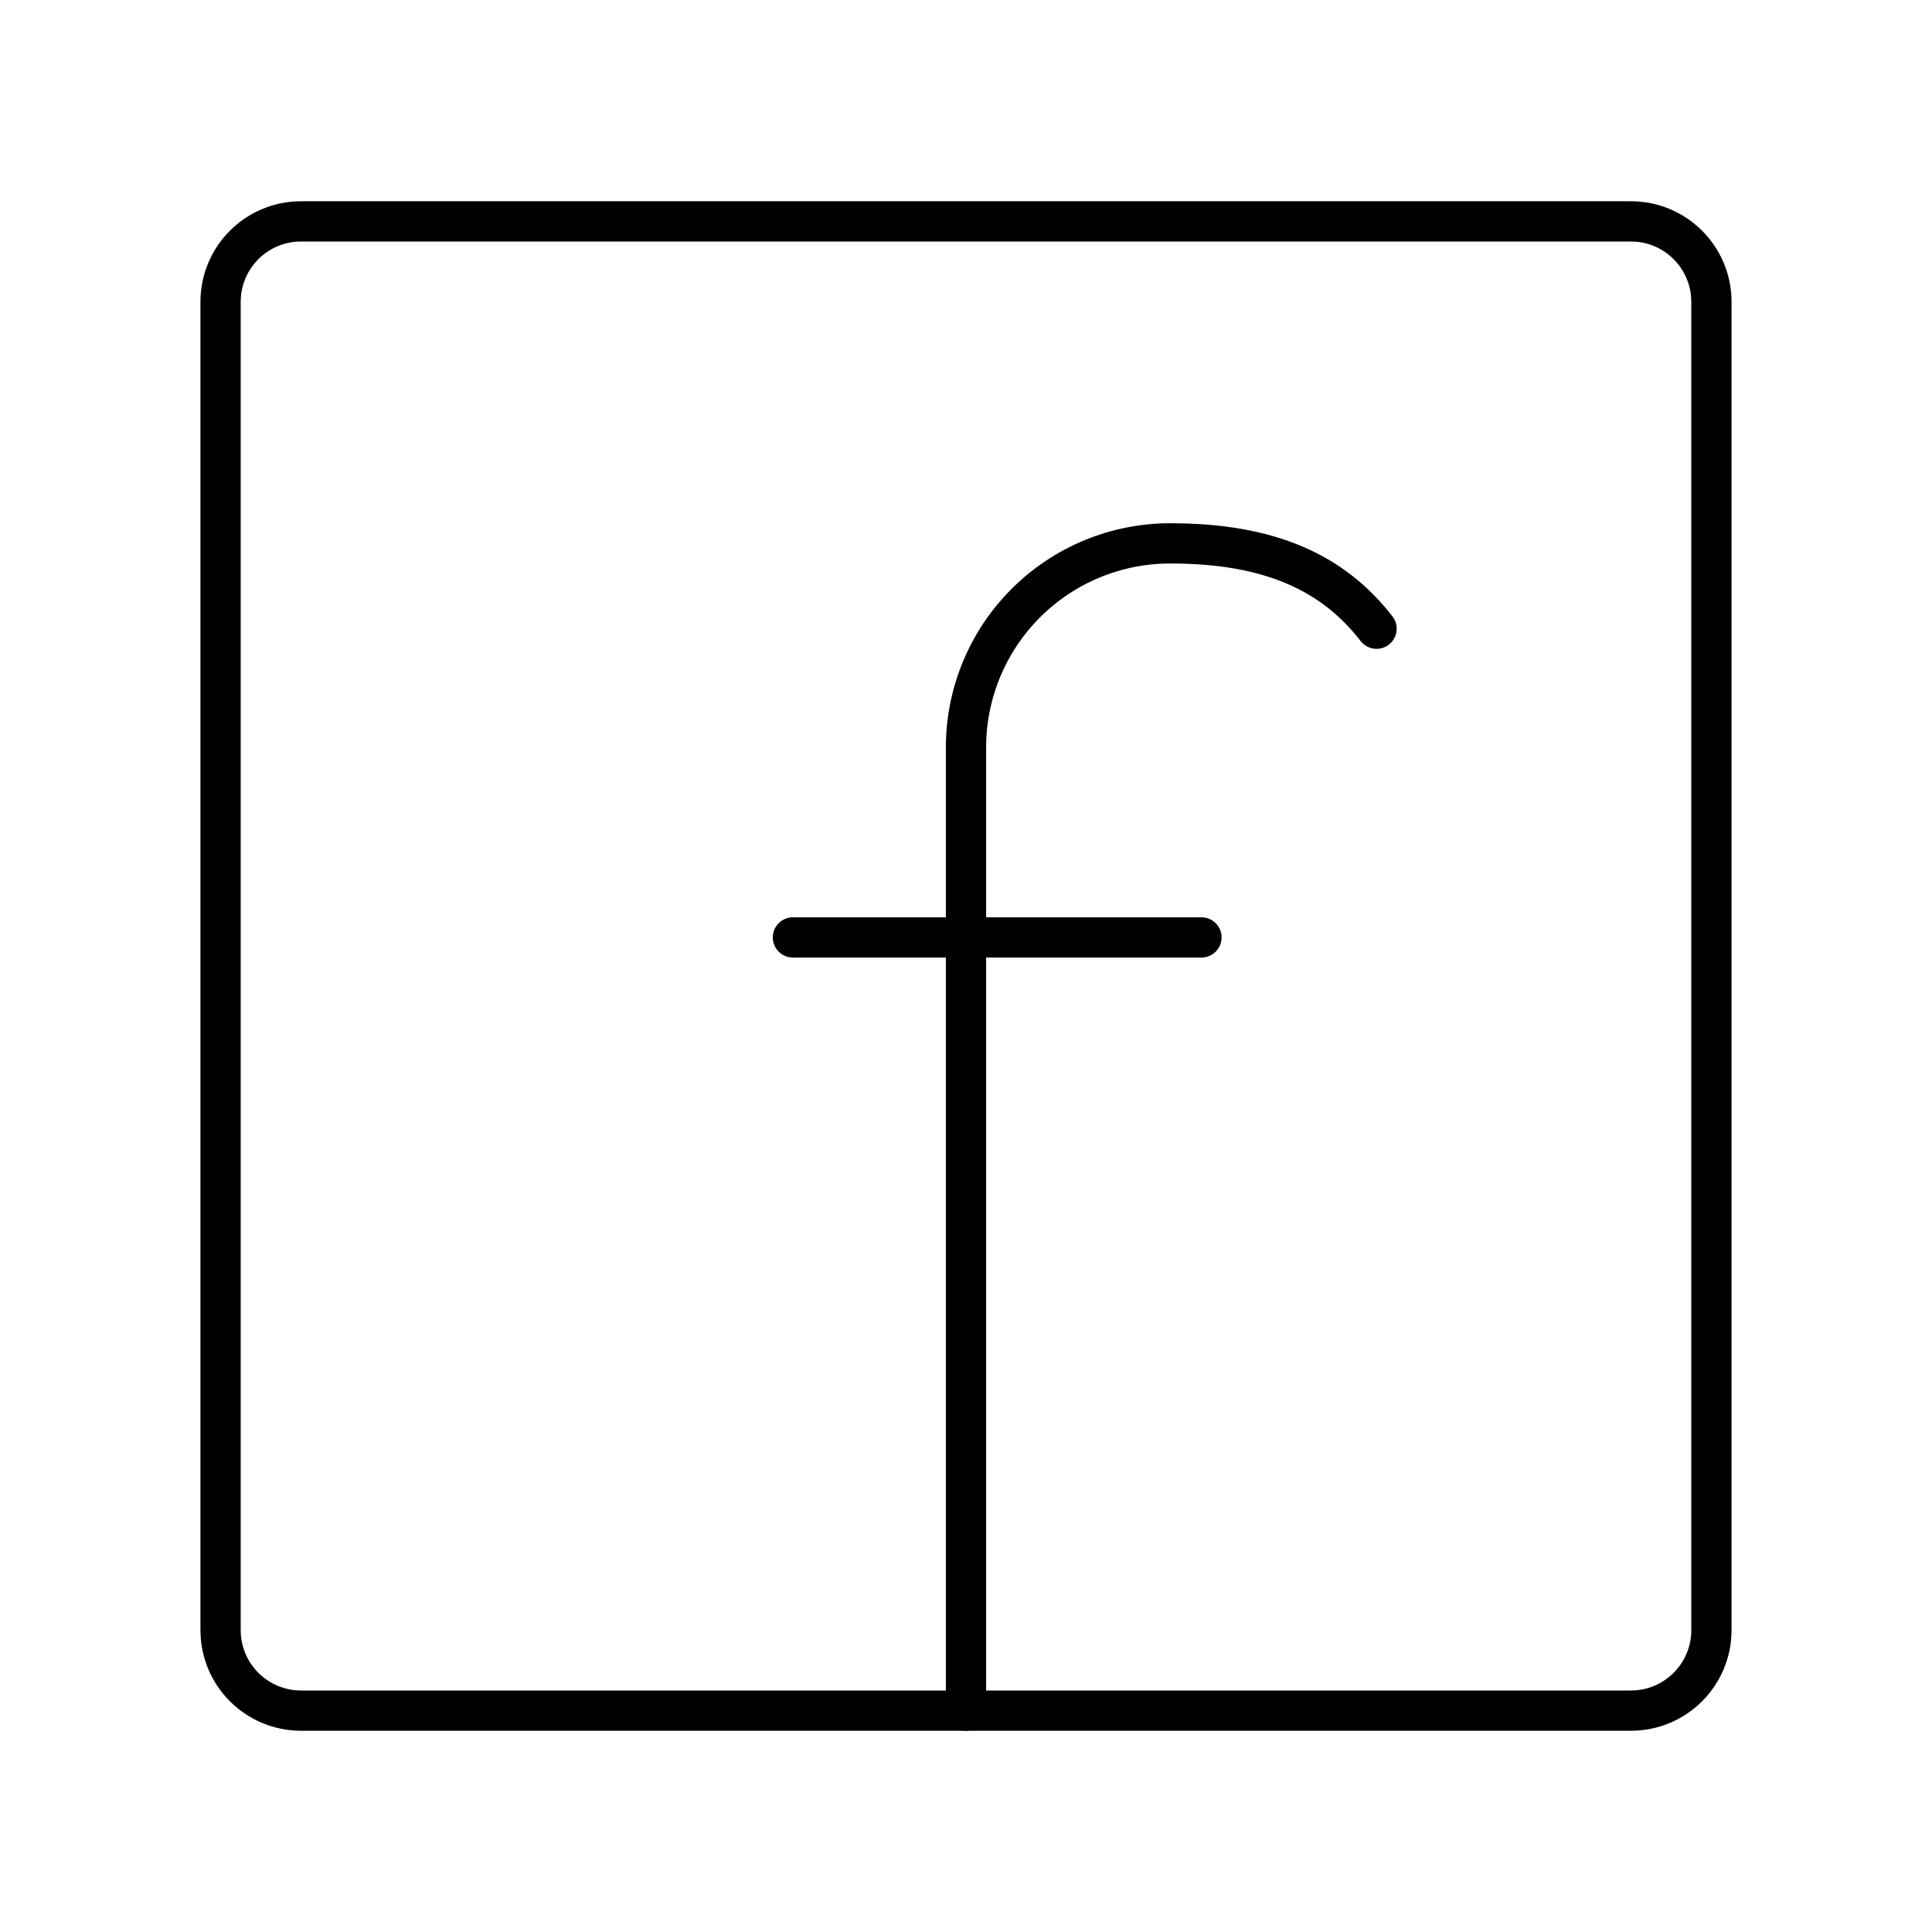
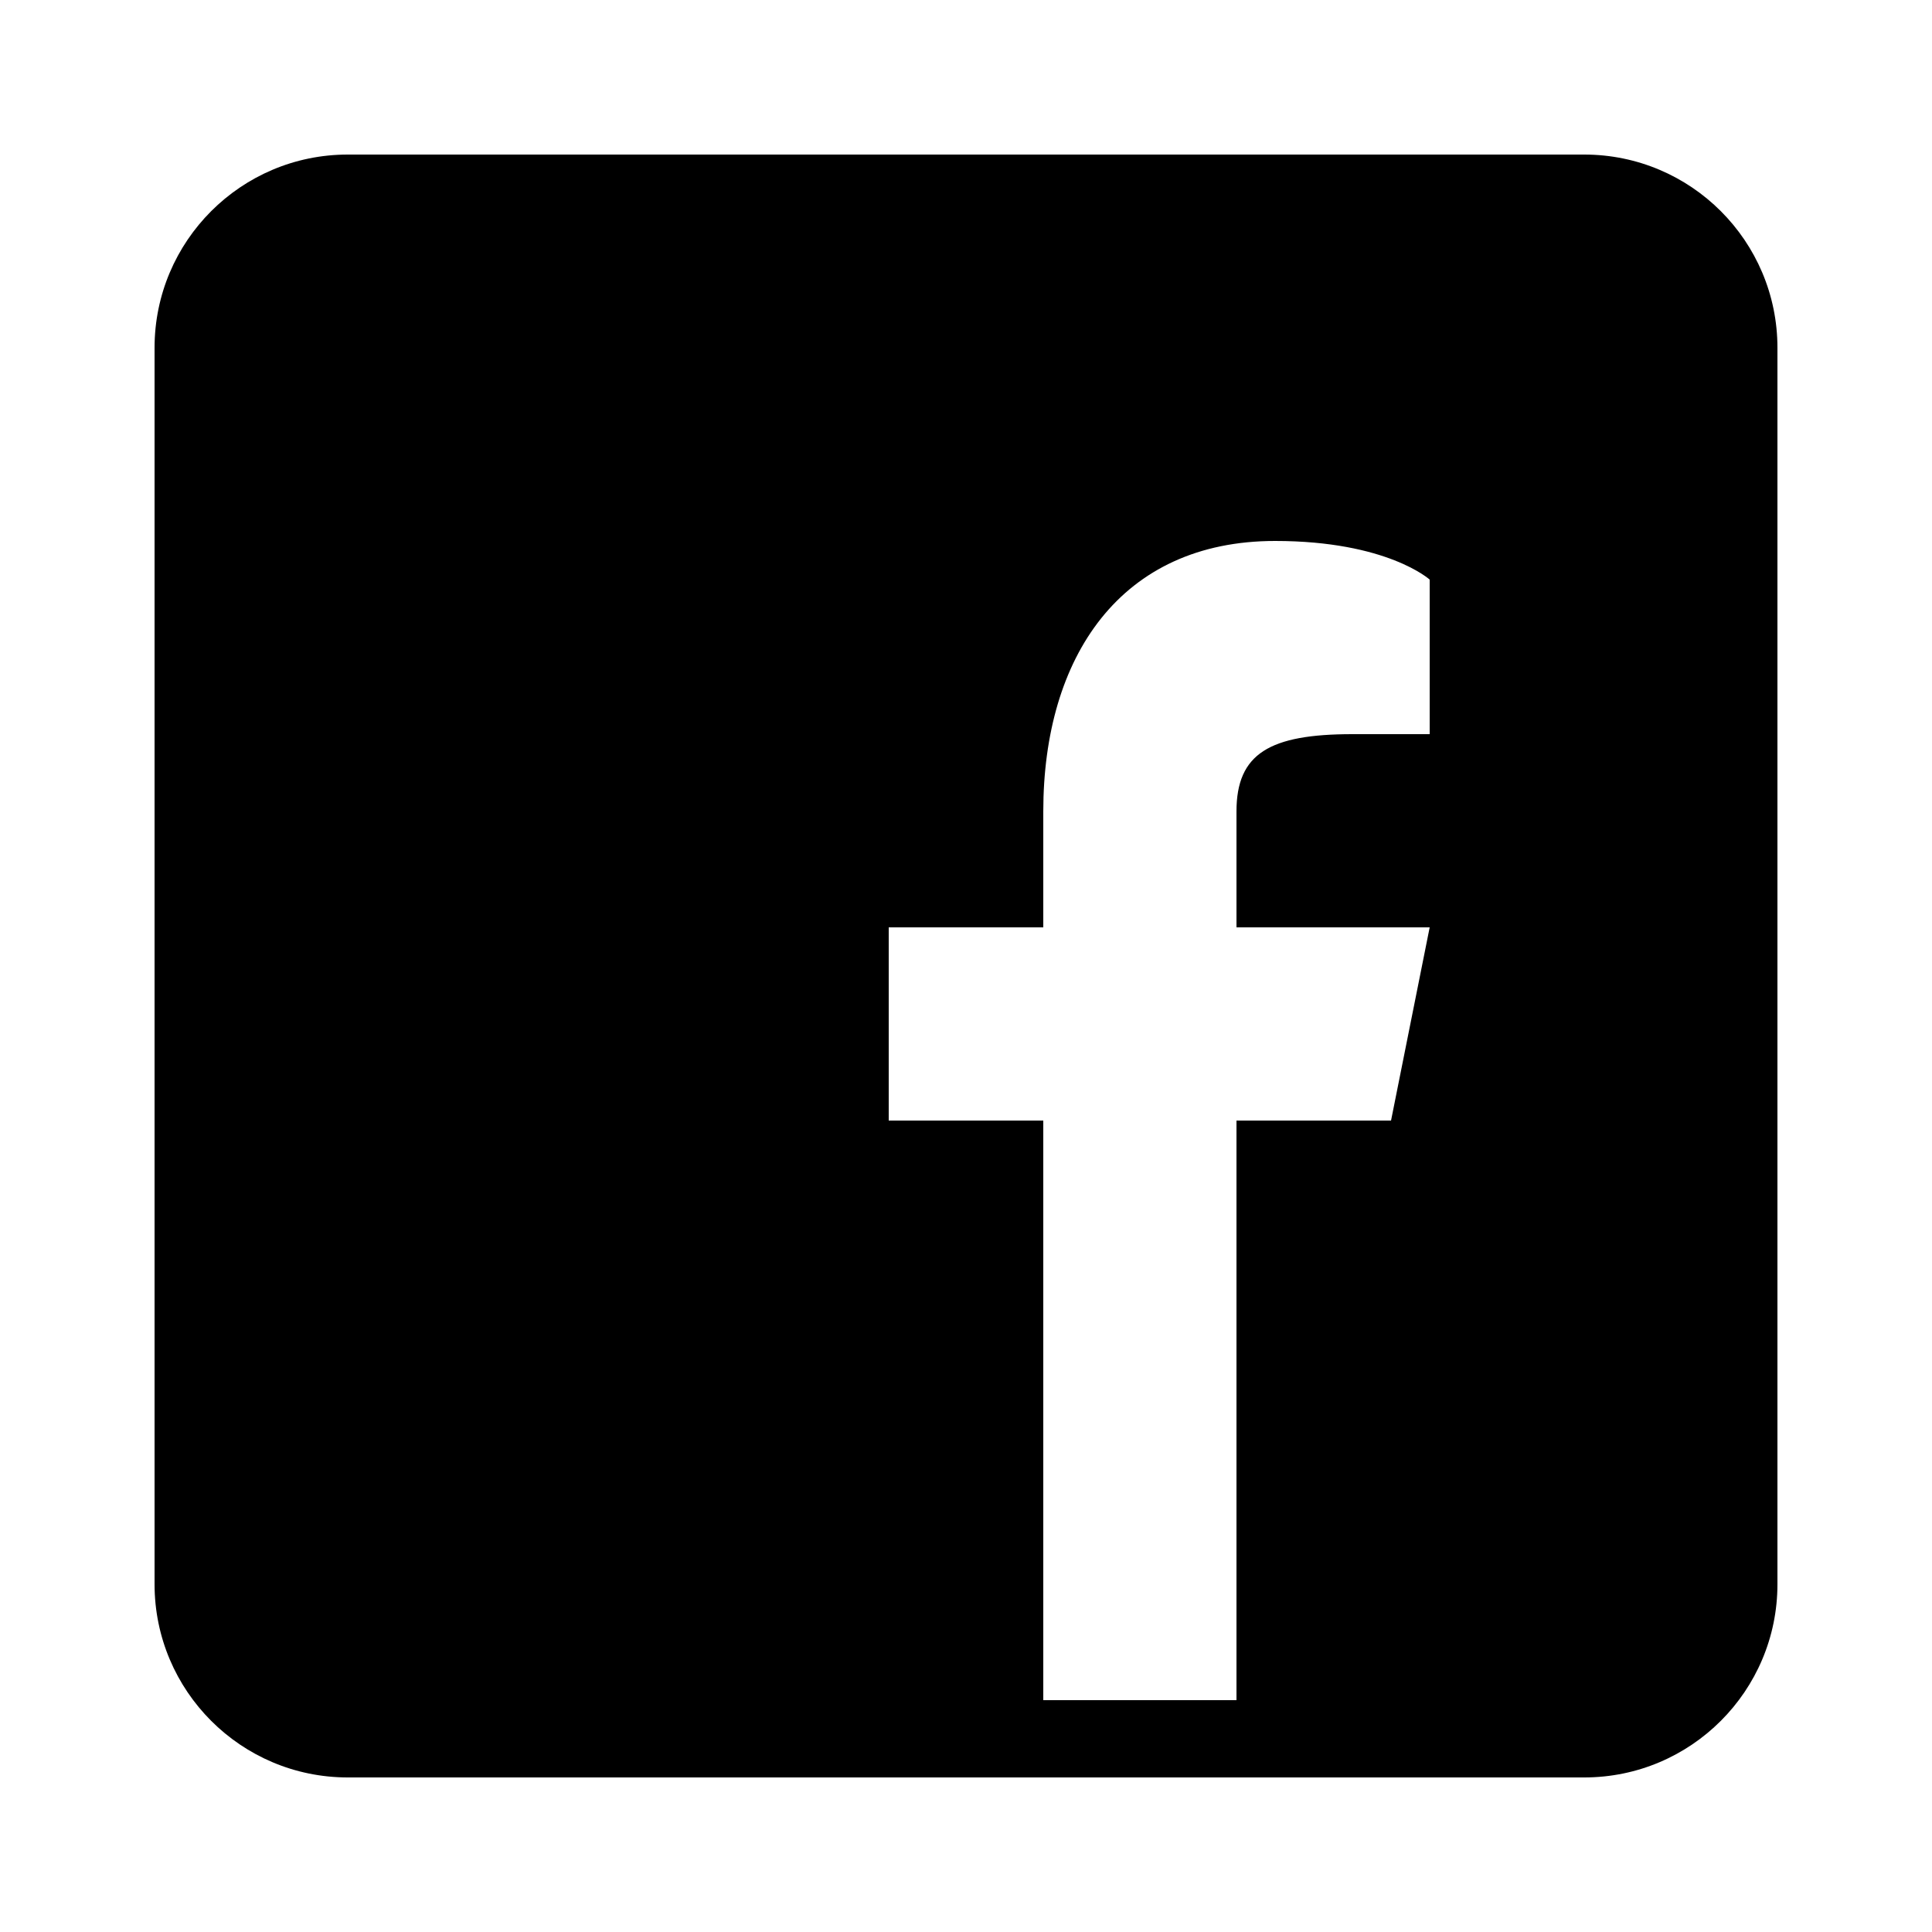
- <svg xmlns="http://www.w3.org/2000/svg" width="800px" height="800px" viewBox="0 0 48 48">
-   <defs>
-     <style>.a{fill:none;stroke:#000000;stroke-linecap:round;stroke-linejoin:round;}</style>
-   </defs>
-   <path class="a" d="M24,42.5V18.57a5.07,5.07,0,0,1,5.08-5.07h0c2.49,0,4.05.74,5.12,2.12" />
-   <line class="a" x1="19.7" y1="23.29" x2="29.85" y2="23.29" />
-   <path class="a" d="M7.48,5.5a2,2,0,0,0-2,2h0v33a2,2,0,0,0,2,2H40.52a2,2,0,0,0,2-2h0v-33a2,2,0,0,0-2-2H7.48Z" />
+ <svg xmlns="http://www.w3.org/2000/svg" viewBox="0 0 50 50" width="50px" height="50px">
+   <path d="M41,4H9C6.24,4,4,6.24,4,9v32c0,2.76,2.24,5,5,5h32c2.76,0,5-2.24,5-5V9C46,6.24,43.76,4,41,4z M37,19h-2c-2.14,0-3,0.5-3,2 v3h5l-1,5h-4v15h-5V29h-4v-5h4v-3c0-4,2-7,6-7c2.9,0,4,1,4,1V19z" />
</svg>
